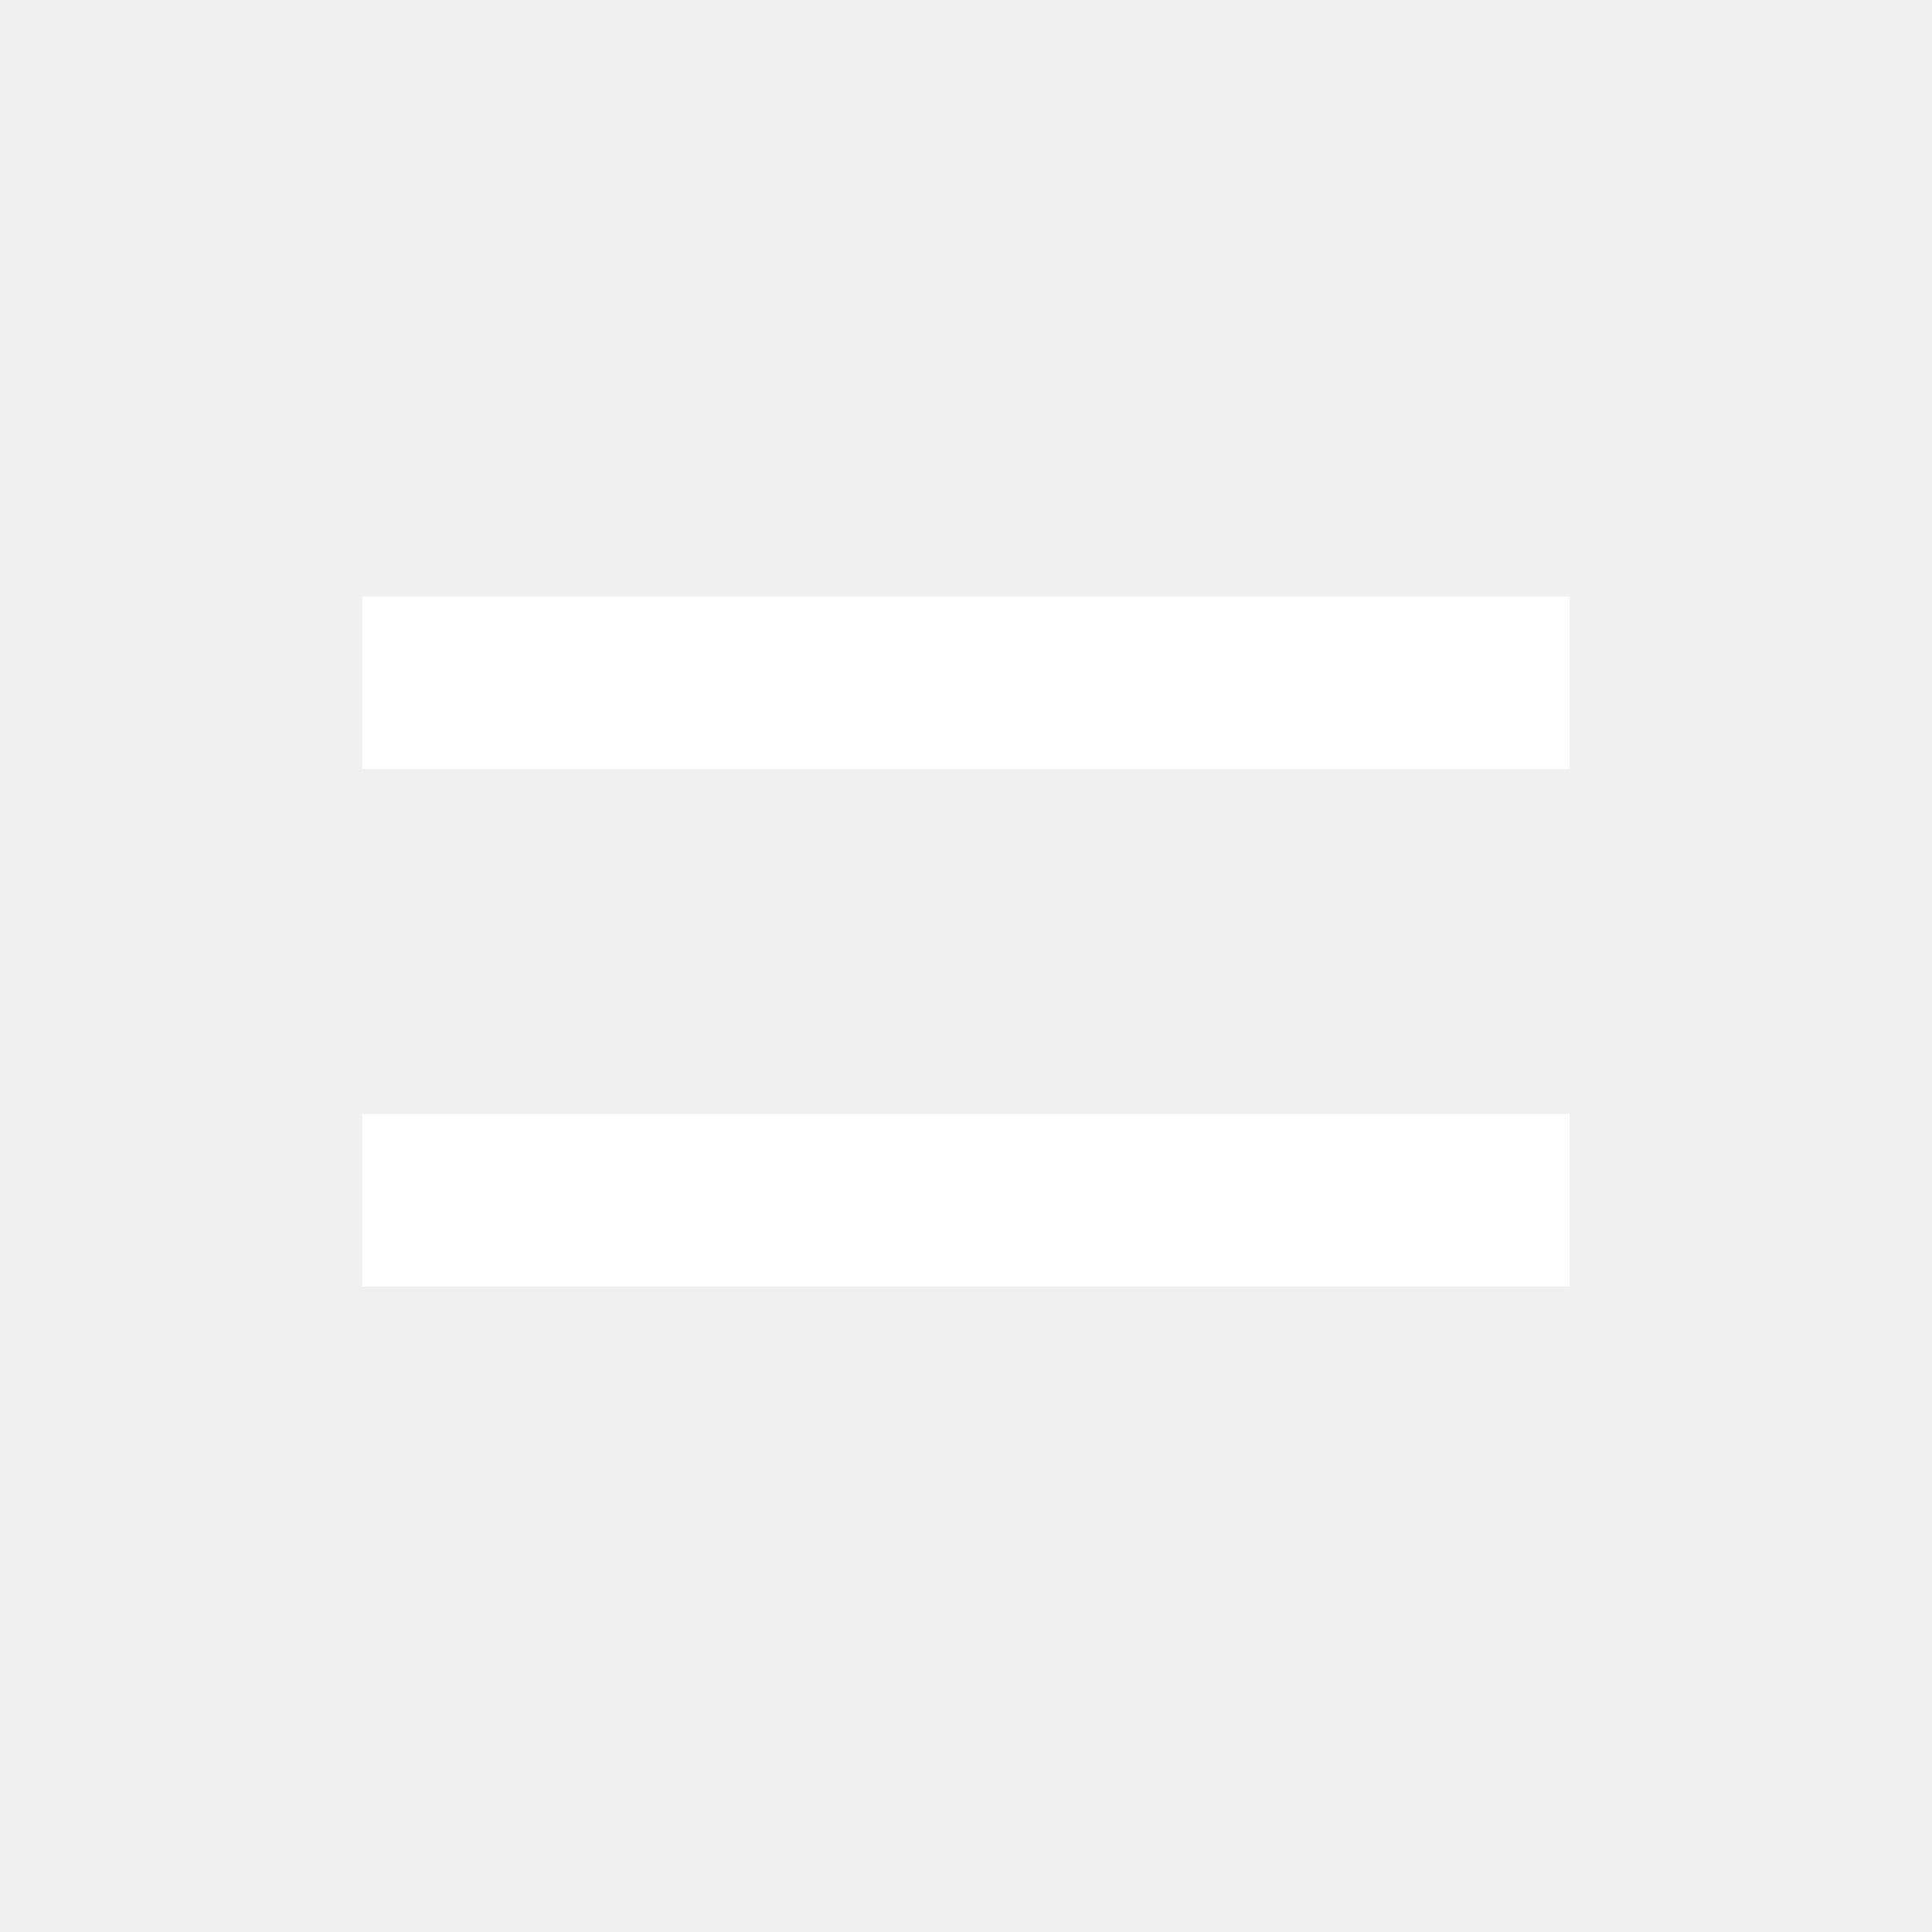
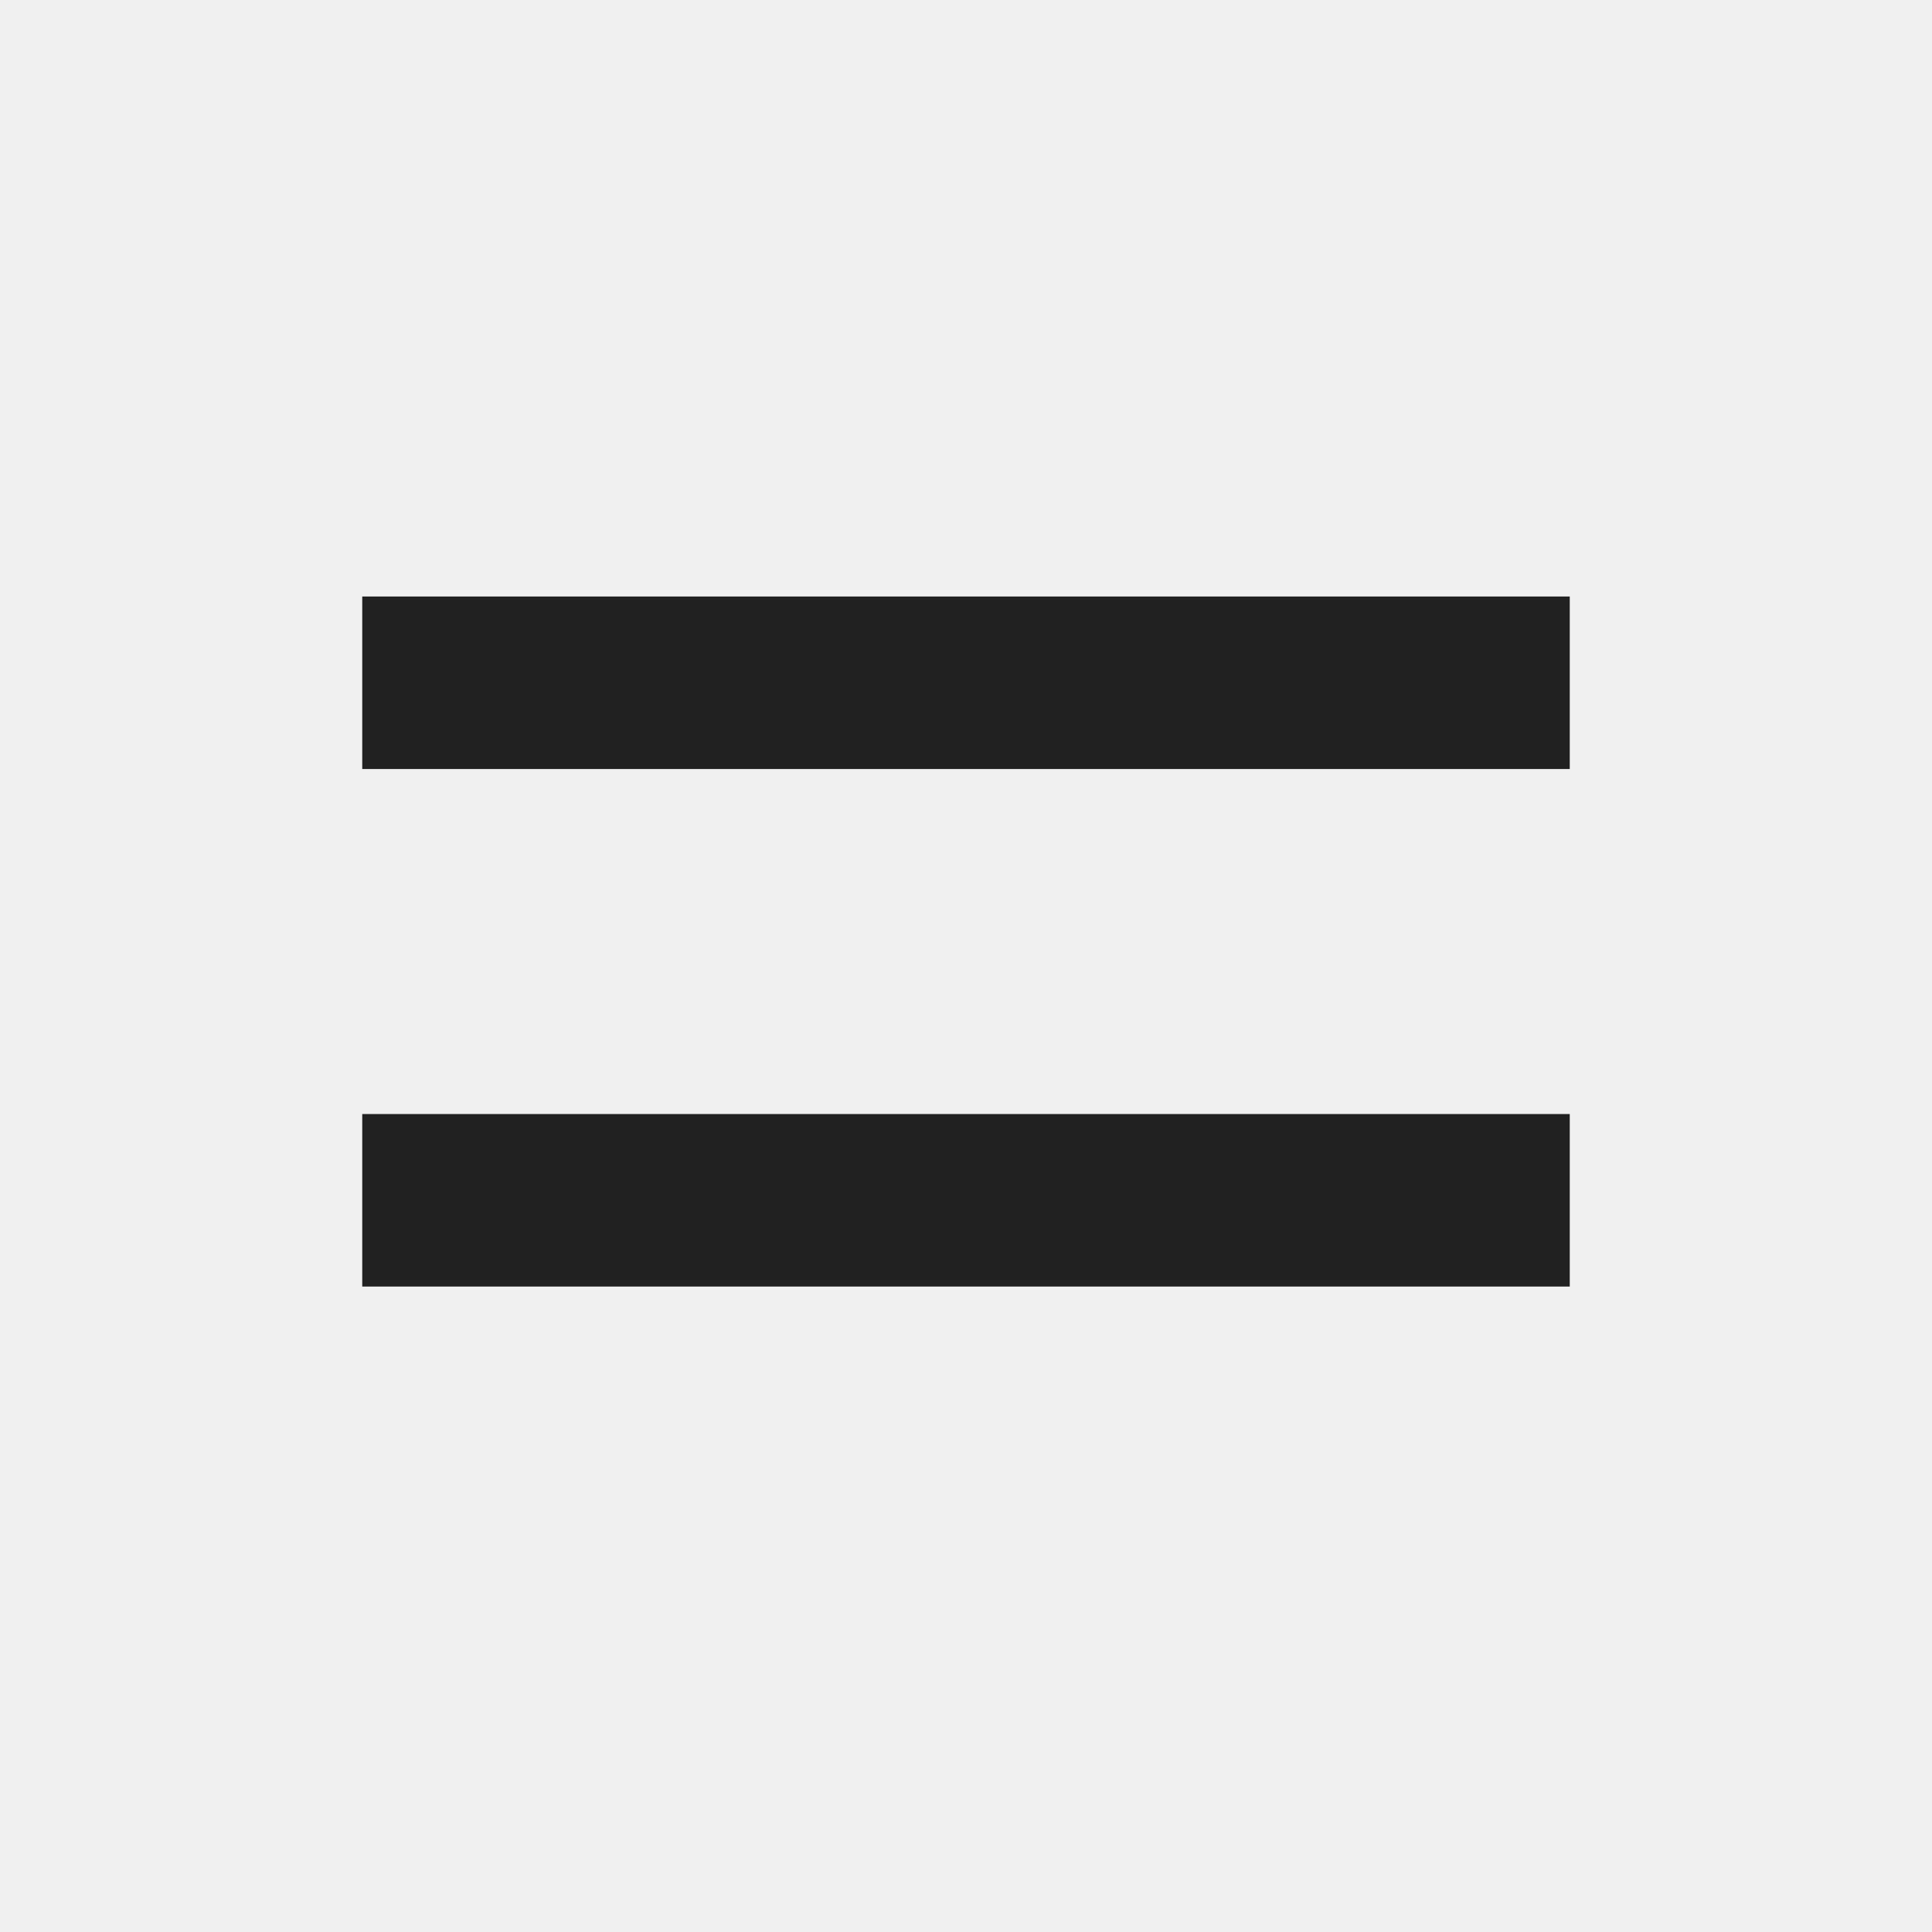
<svg xmlns="http://www.w3.org/2000/svg" width="24" height="24" viewBox="0 0 24 24" fill="none">
-   <path d="M19.5 9.553H4.5V7.41H19.5V9.553ZM19.5 15.982H4.5V13.839H19.5V15.982Z" fill="white" />
+   <path d="M19.5 9.553H4.5V7.41H19.5V9.553ZM19.5 15.982H4.5V13.839H19.5V15.982Z" fill="#212121" />
</svg>
